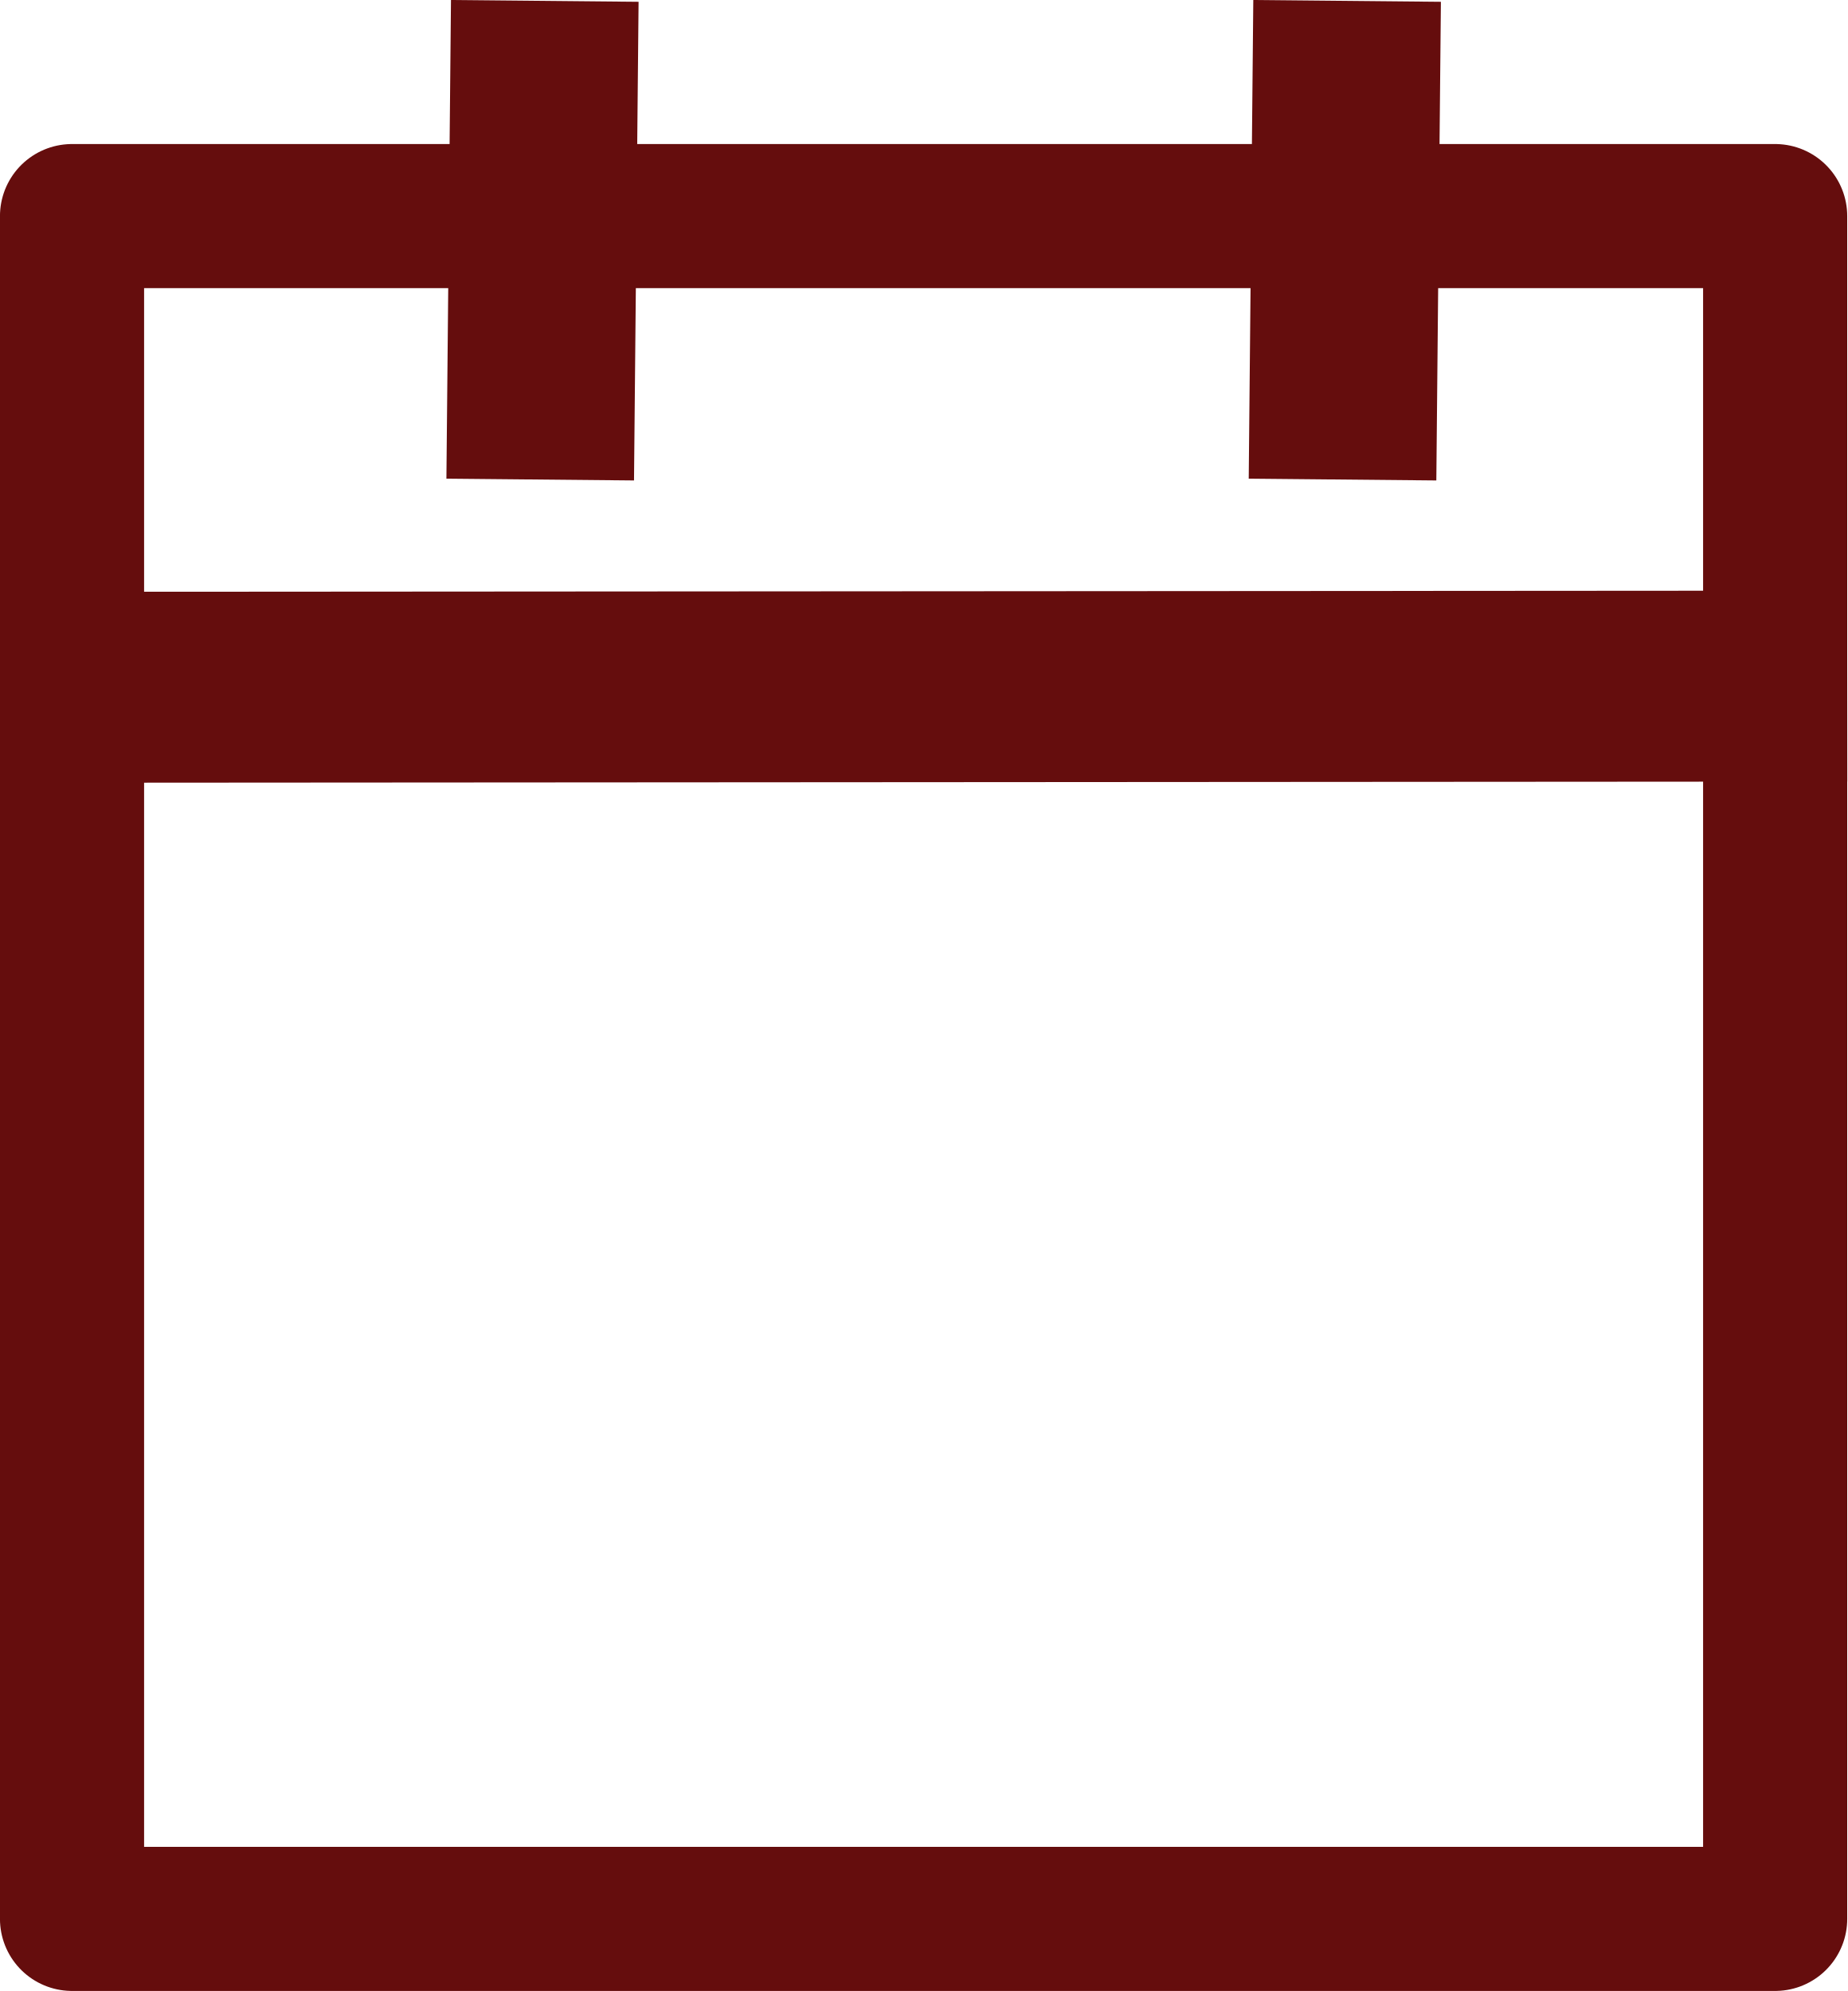
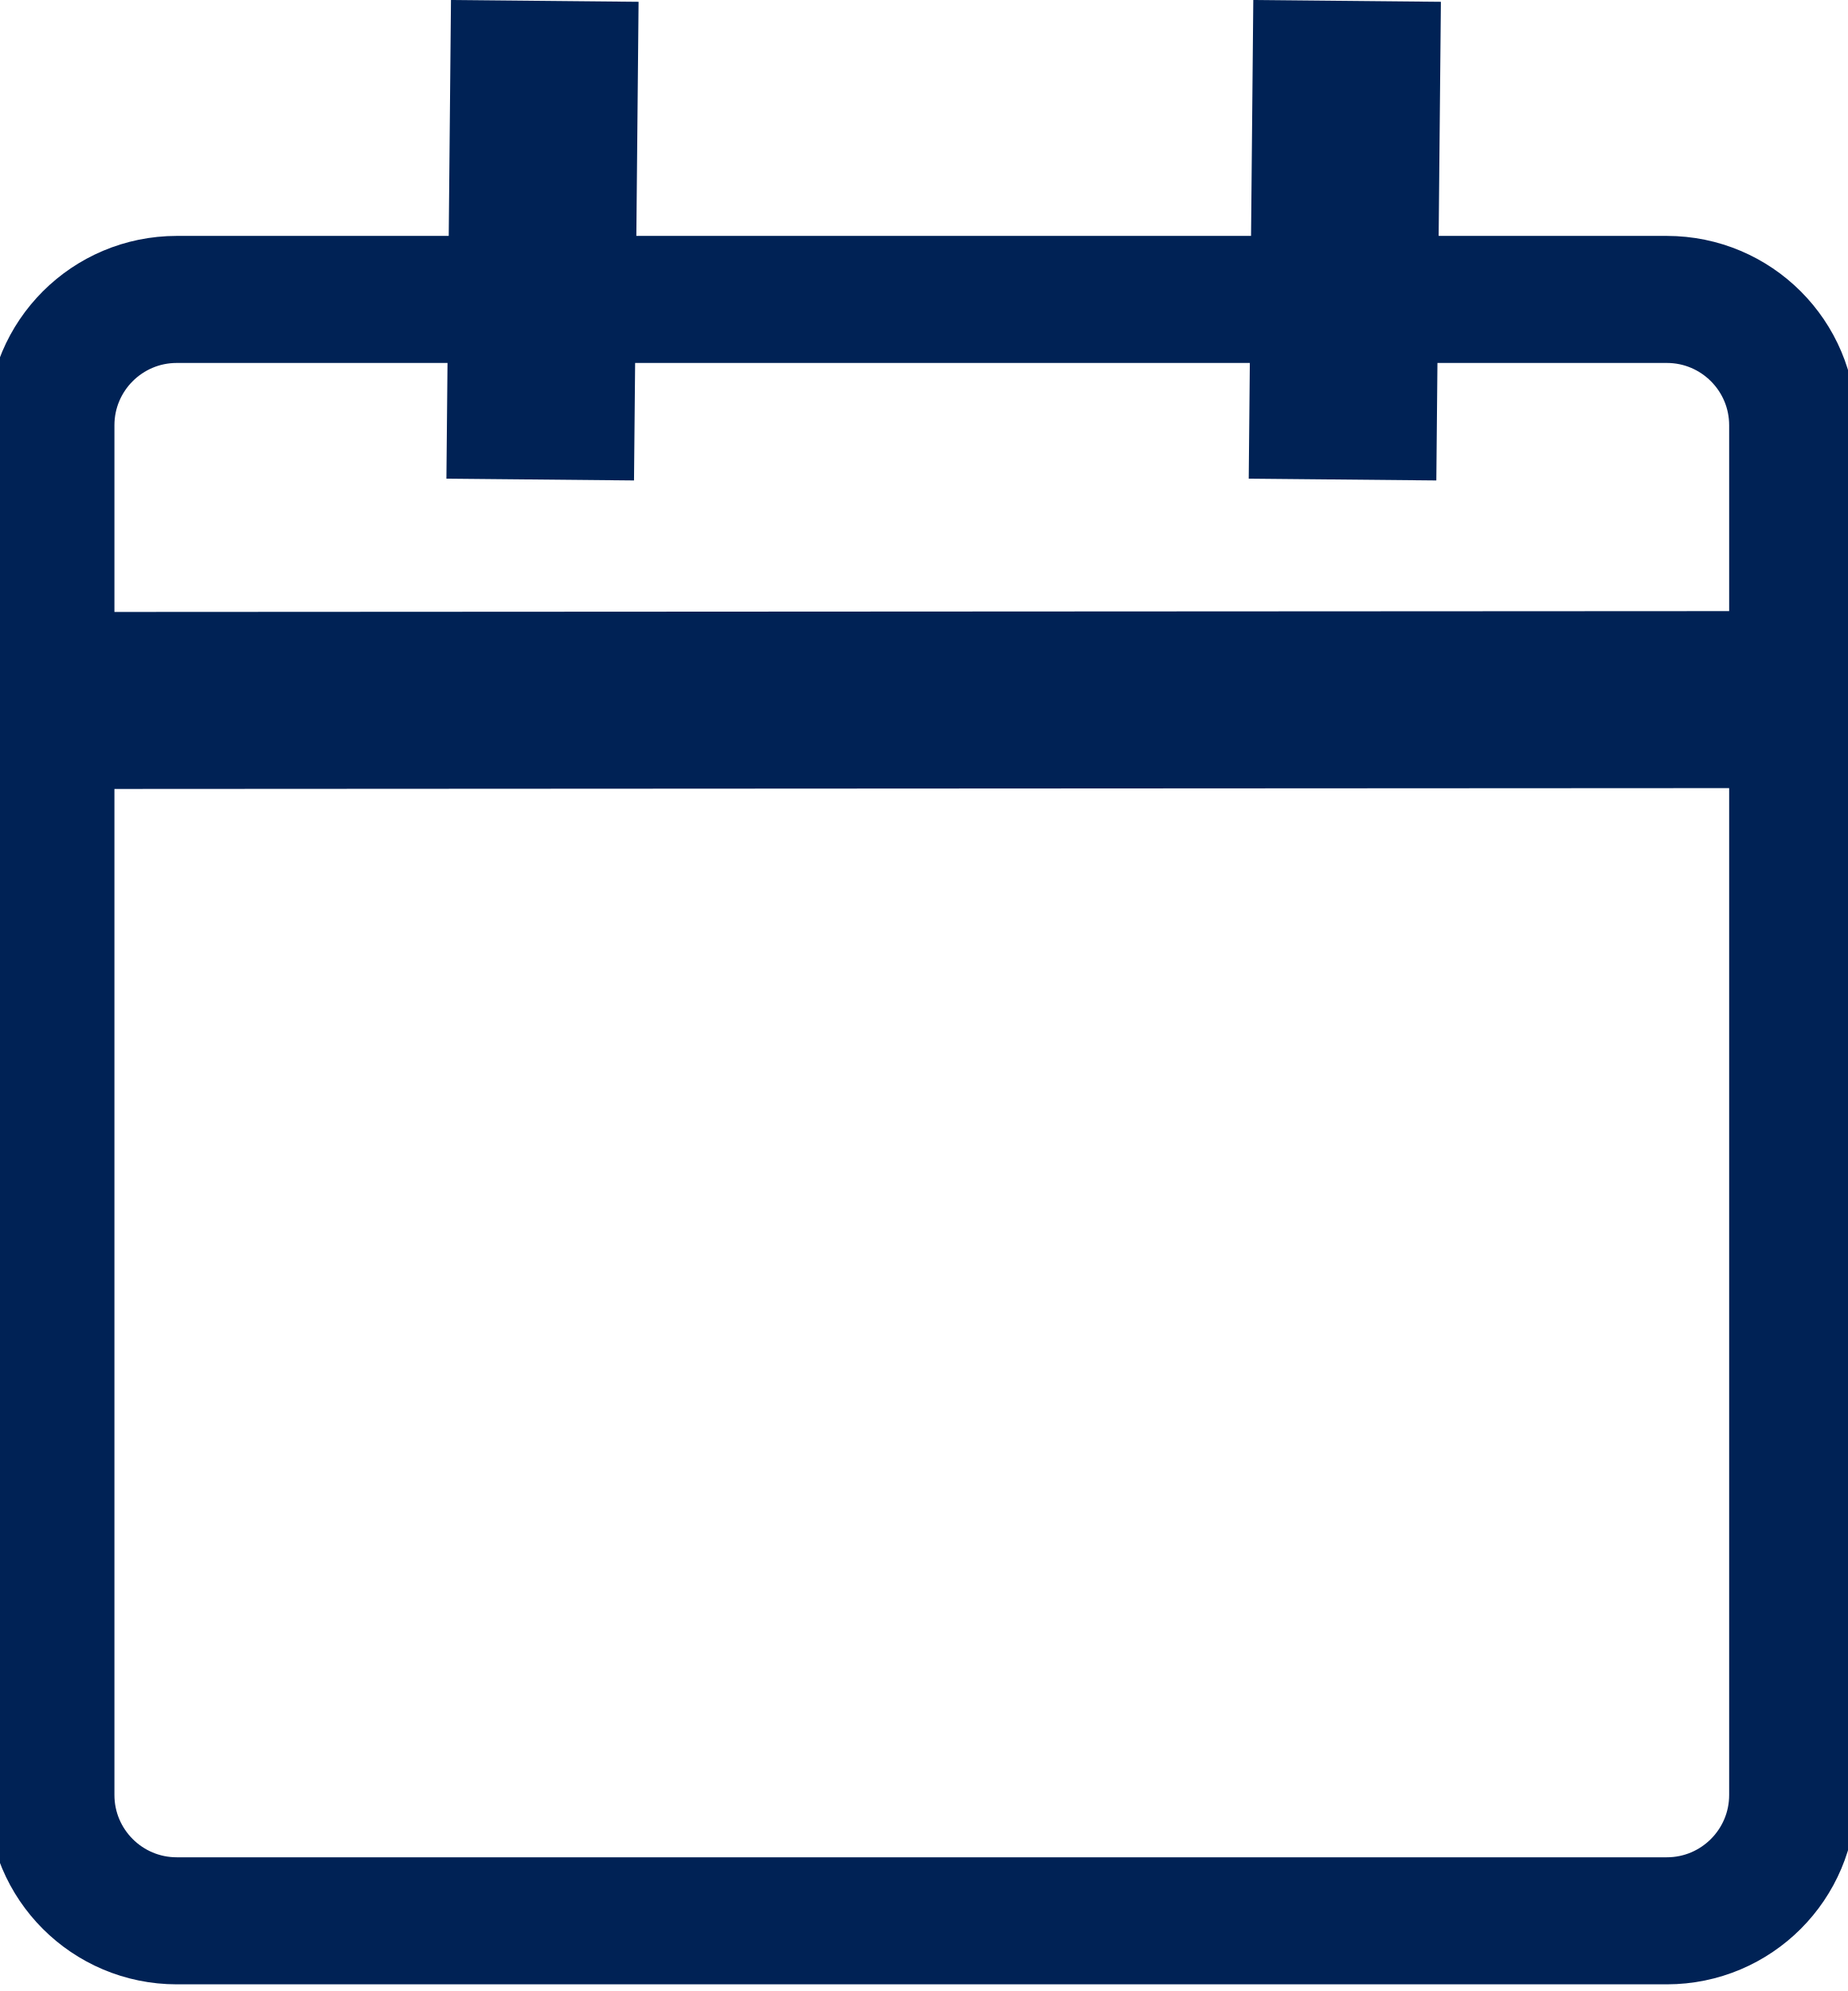
<svg xmlns="http://www.w3.org/2000/svg" width="29.066" height="31.333" viewBox="0 0 7.69 8.29" version="1.1" id="svg17111">
  <defs id="defs17108">
    <linearGradient id="linearGradient31469">
      <stop style="stop-color:#6098bb;stop-opacity:1;" offset="0" id="stop31467" />
    </linearGradient>
  </defs>
  <g id="layer1" transform="translate(-91.28123,-58.93125)">
-     <rect style="fill:none;fill-opacity:1;stroke:#650d0d;stroke-width:0.6;stroke-linecap:round;stroke-linejoin:round;stroke-dasharray:none;stroke-opacity:1;paint-order:fill markers stroke" id="rect28565-5-5" width="7.09" height="7.09" x="91.581" y="59.831" />
-     <path style="fill:#ff0000;stroke:#650d0d;stroke-width:0.795;stroke-linejoin:bevel;stroke-opacity:1;paint-order:stroke fill markers" d="m 91.281,61.793 7.69,-0.005" id="path9112" />
-     <path style="fill:#ff0000;stroke:#650d0d;stroke-width:0.781;stroke-linejoin:bevel;stroke-opacity:1;paint-order:stroke fill markers" d="m 93.53,60.928 0.019,-1.993" id="path9112-5" />
-     <path style="fill:#ff0000;stroke:#650d0d;stroke-width:0.781;stroke-linejoin:bevel;stroke-opacity:1;paint-order:stroke fill markers" d="m 96.87,60.928 0.019,-1.993" id="path9112-5-6" />
+     <path style="fill:#ff0000;stroke:#002255;stroke-width:0.737;stroke-linejoin:bevel;stroke-opacity:1;paint-order:stroke fill markers" d="m 91.281,61.848 7.691,-0.004" id="path9112" />
+     <path style="fill:#ff0000;stroke:#002255;stroke-width:0.781;stroke-linejoin:bevel;stroke-opacity:1;paint-order:stroke fill markers" d="m 93.53,60.928 0.019,-1.993" id="path9112-5" />
+     <path style="fill:#ff0000;stroke:#002255;stroke-width:0.781;stroke-linejoin:bevel;stroke-opacity:1;paint-order:stroke fill markers" d="m 96.87,60.928 0.019,-1.993" id="path9112-5-6" />
+     <rect style="fill:none;fill-rule:evenodd;stroke:#002255;stroke-width:0.529;stroke-linejoin:bevel;stroke-dasharray:none;paint-order:stroke fill markers" id="rect6583" width="7.251" height="6.751" x="91.493" y="60.178" rx="0.524" />
  </g>
</svg>
